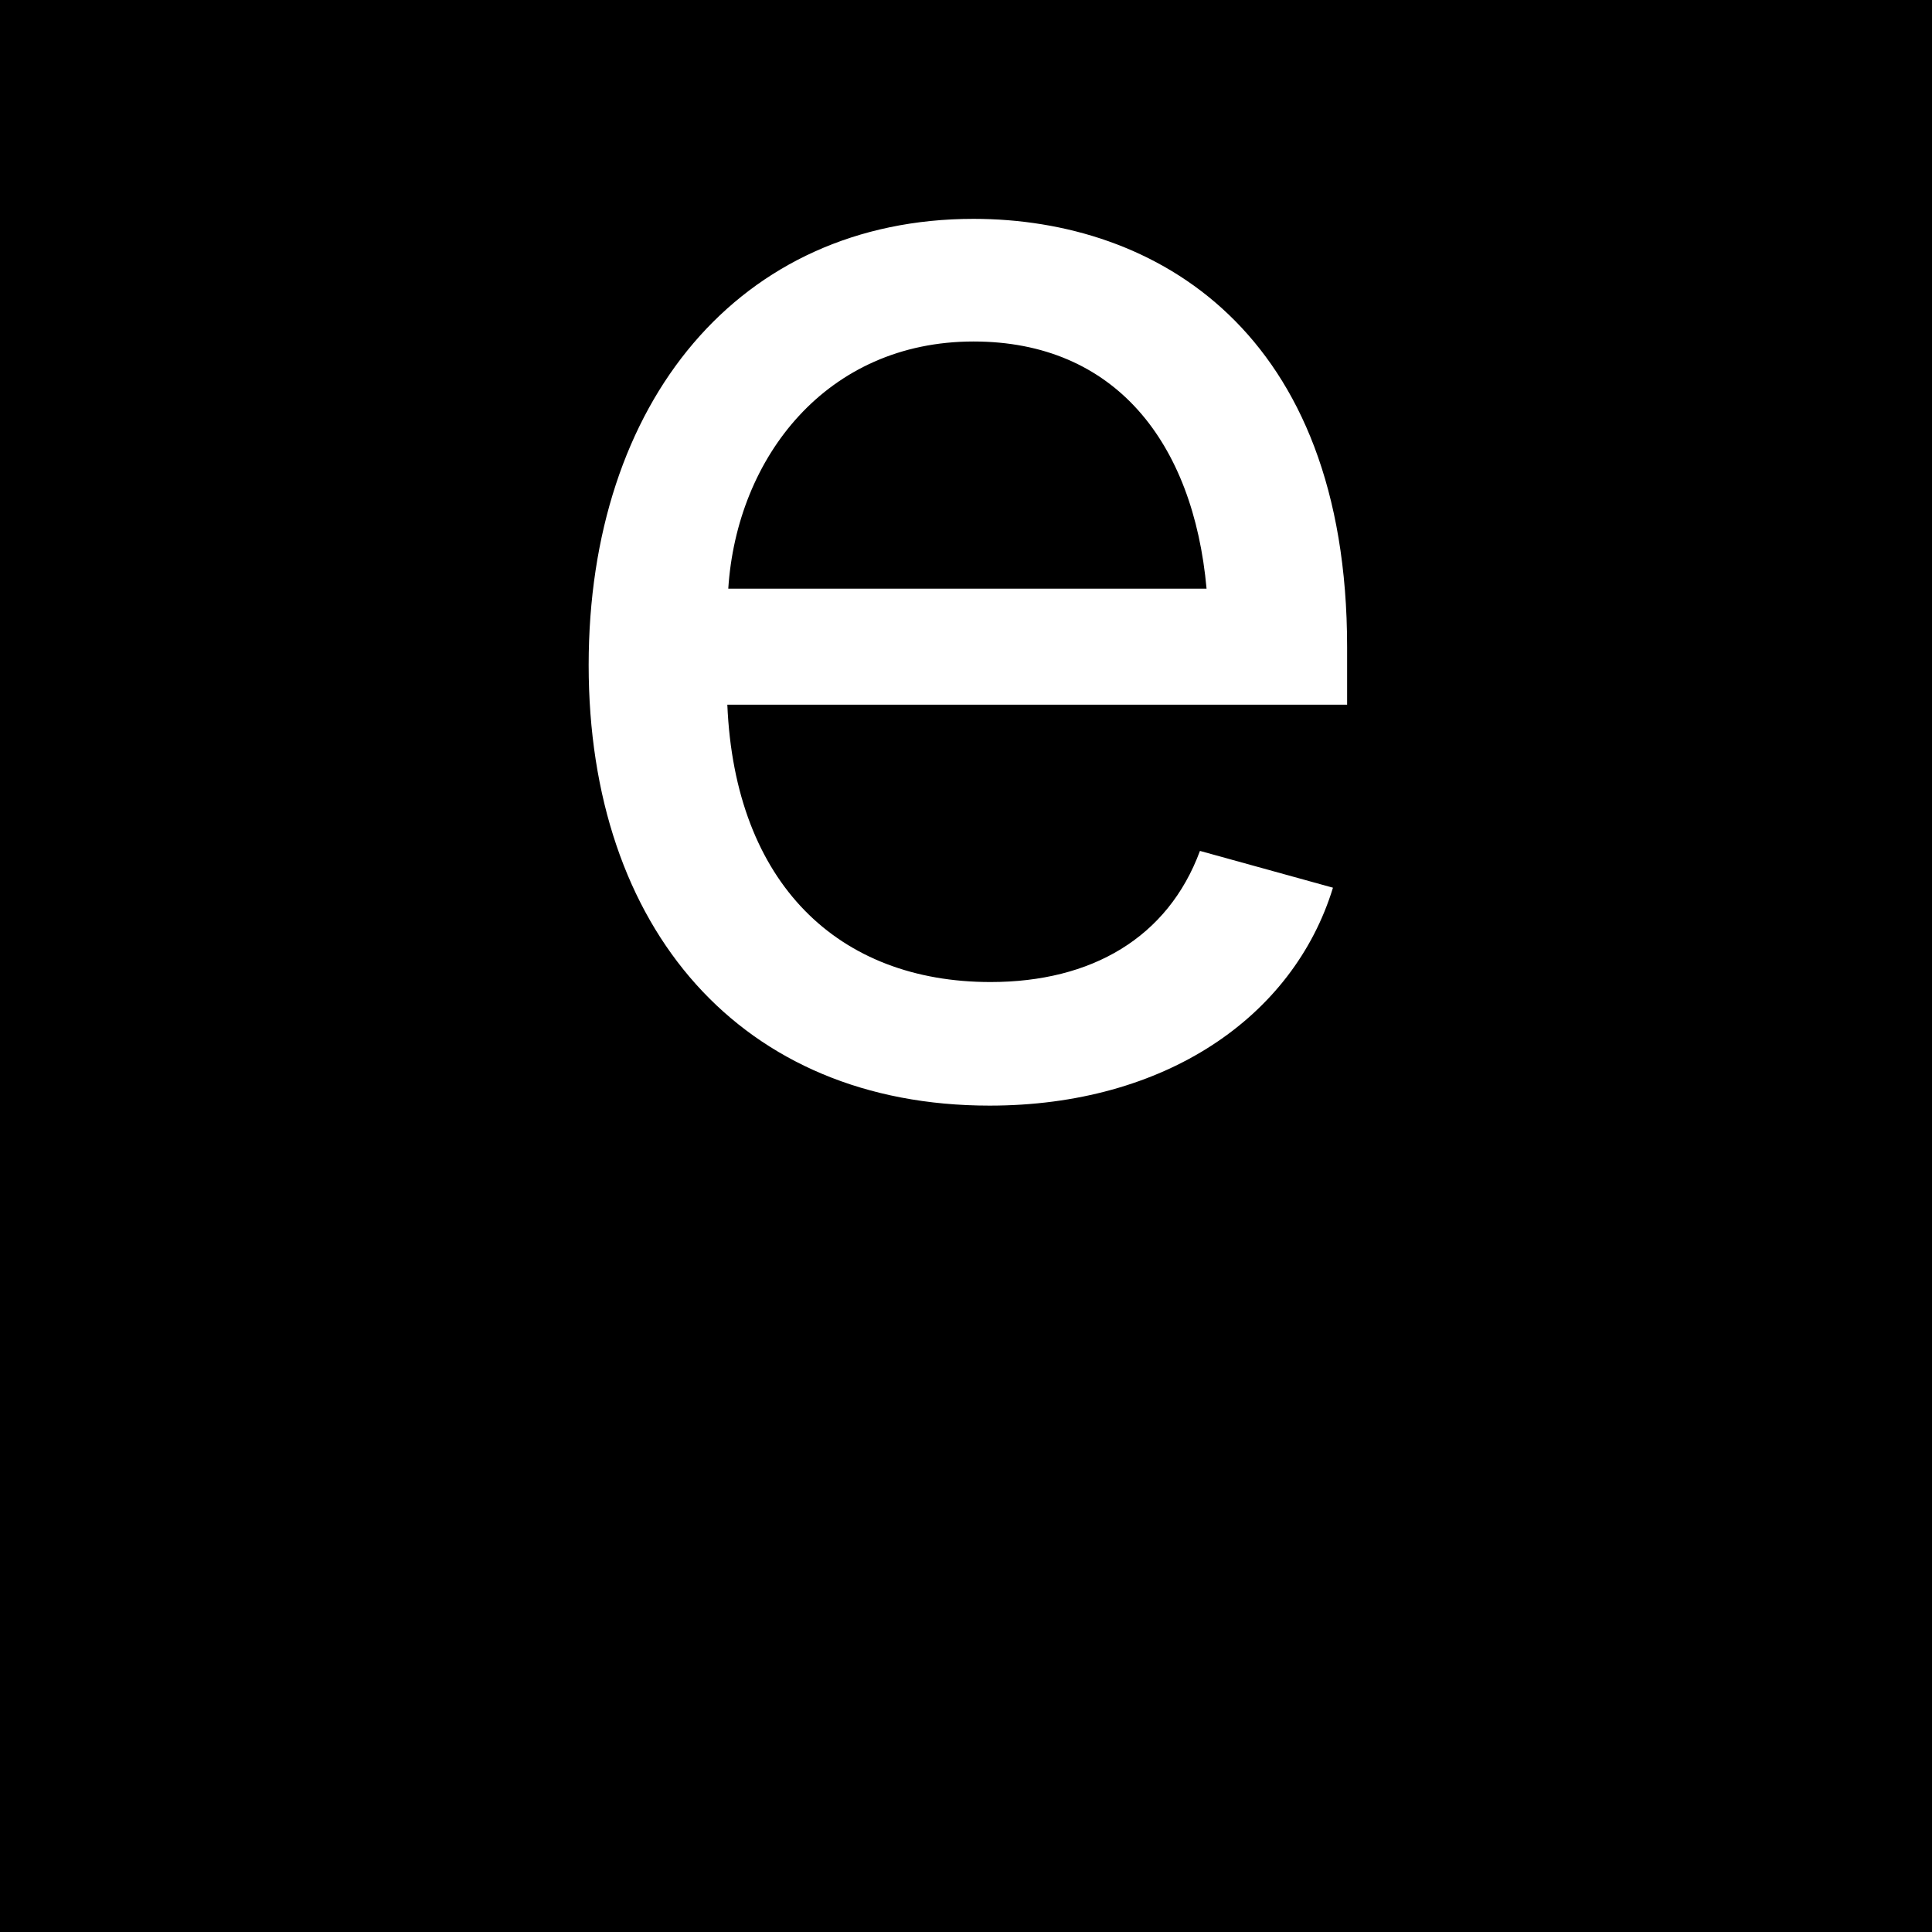
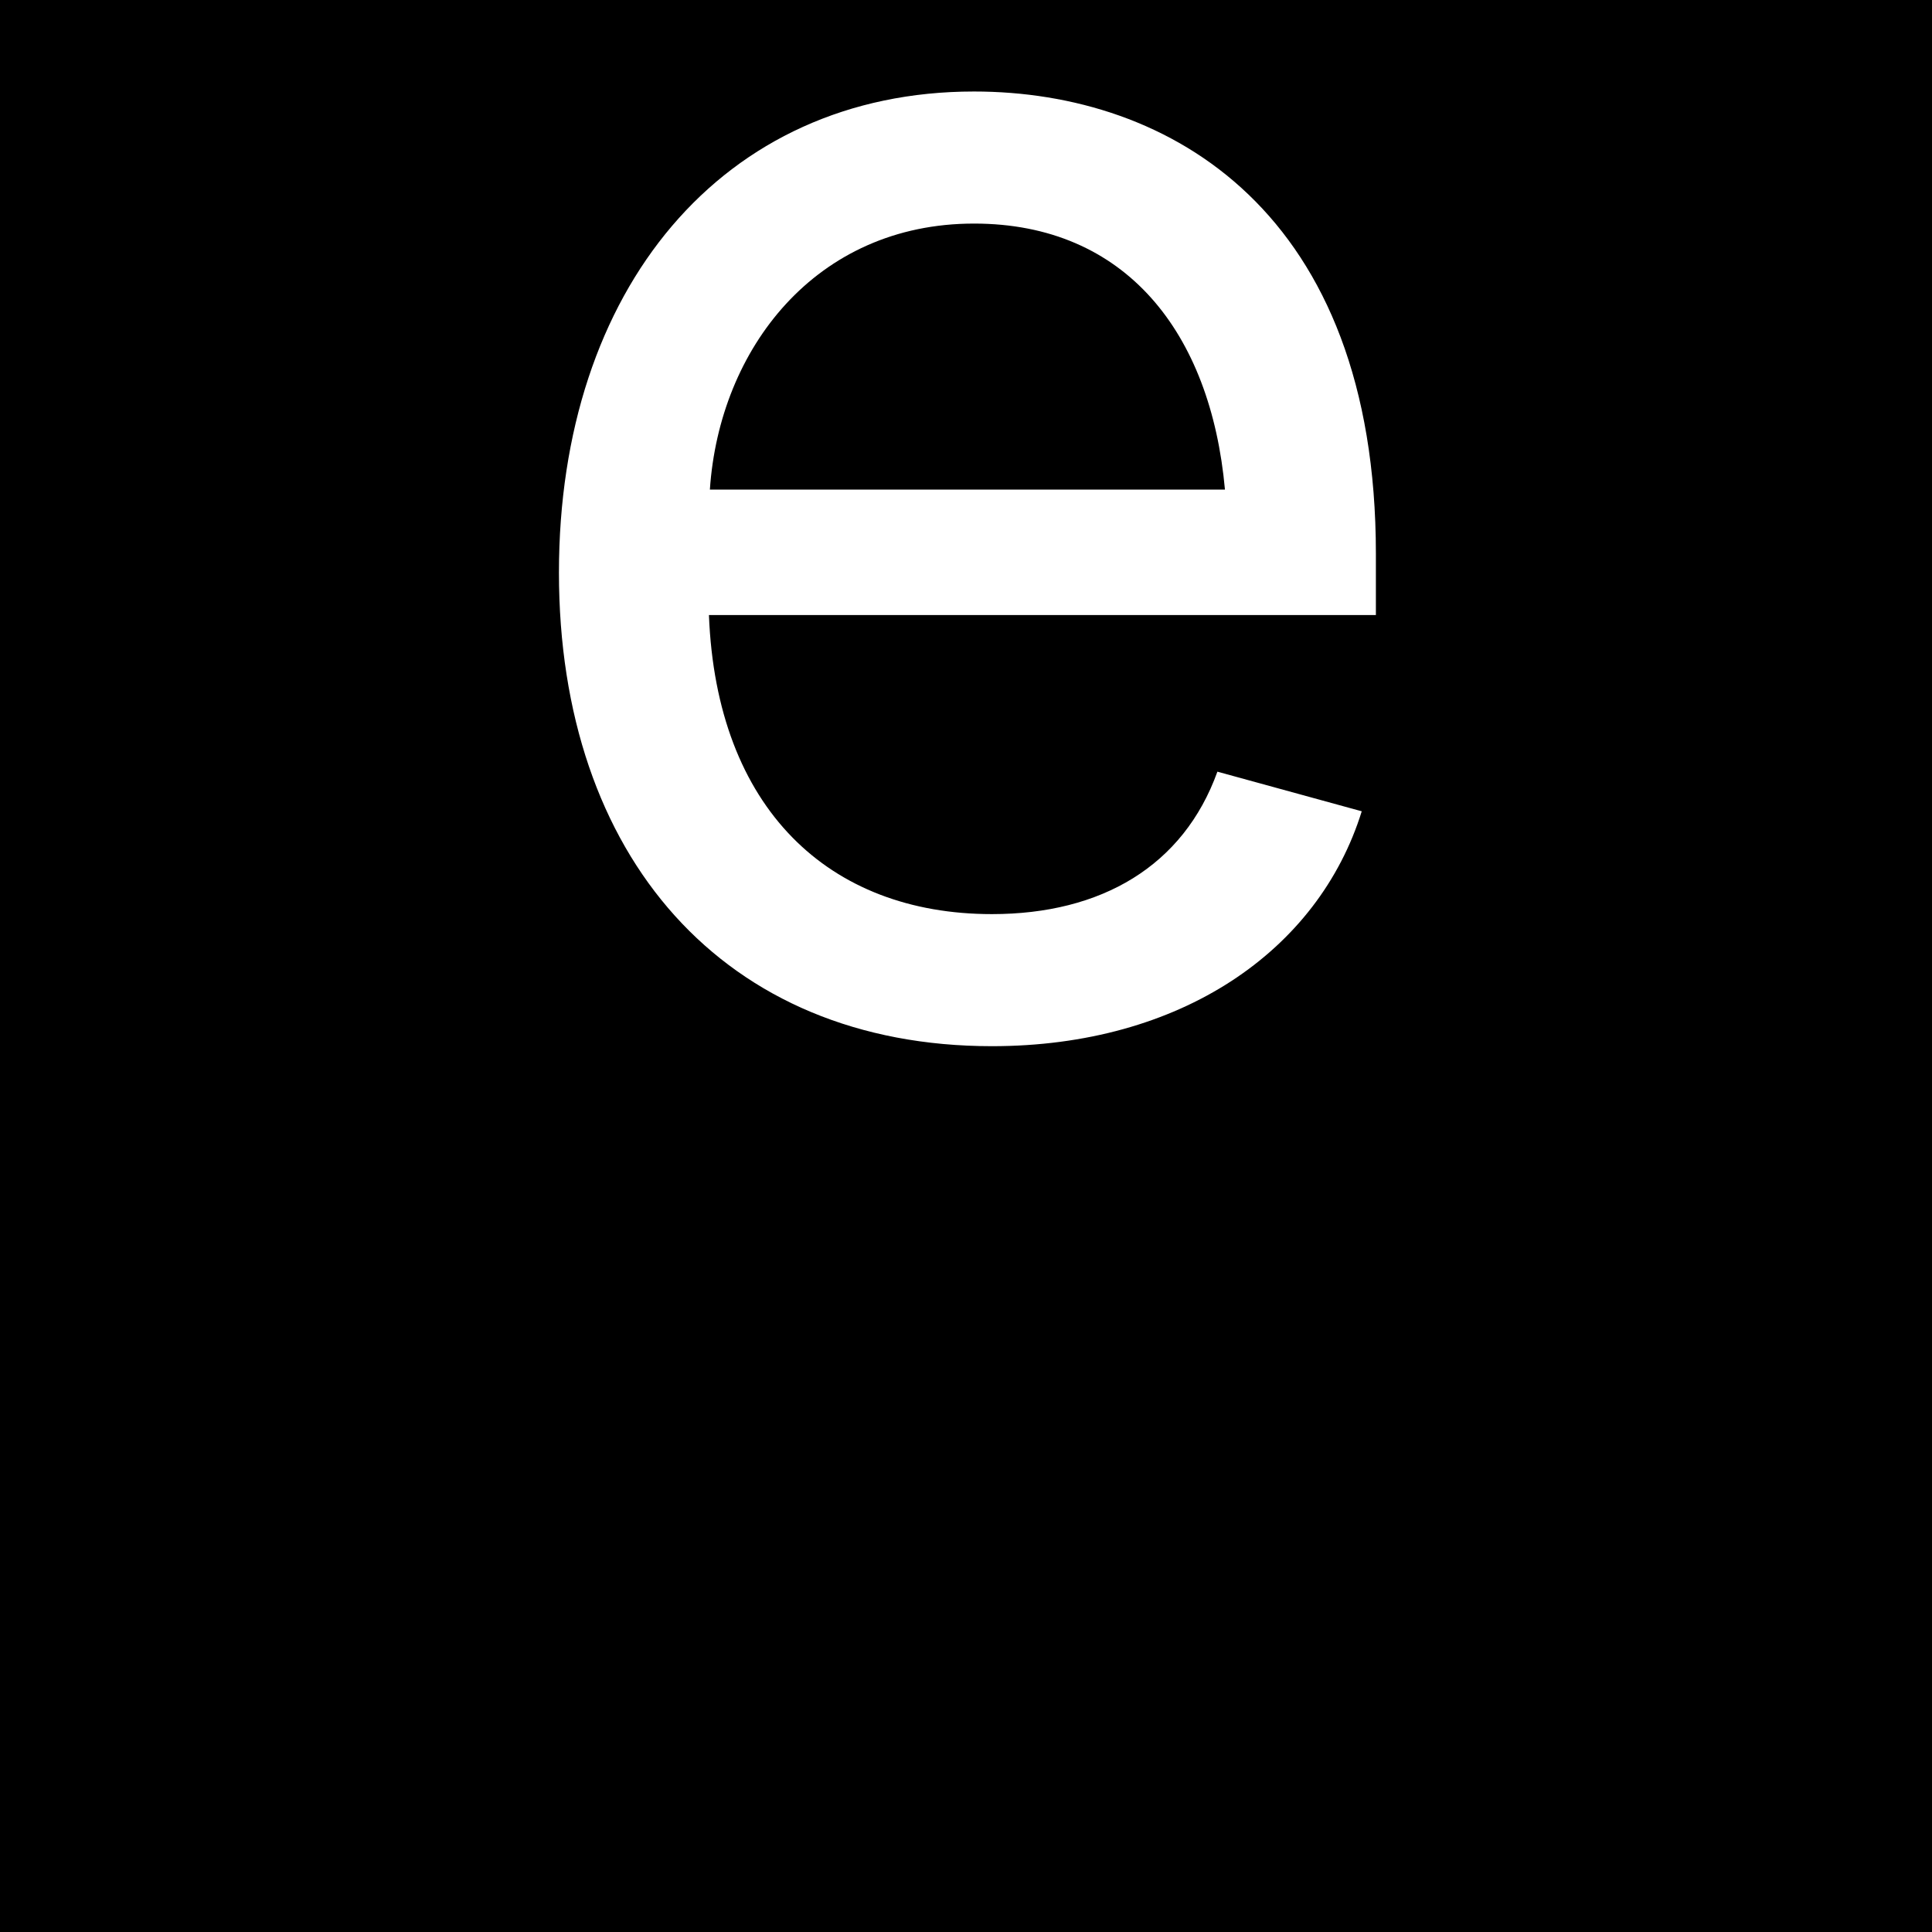
<svg xmlns="http://www.w3.org/2000/svg" width="32" height="32" viewBox="0 0 32 32">
  <rect width="32" height="32" fill="#000000" />
-   <text x="16" y="18" font-family="system-ui, -apple-system, sans-serif" font-size="26" font-weight="normal" text-anchor="middle" fill="#ffffff">e</text>
+   <text x="16" y="17" font-family="system-ui, -apple-system, sans-serif" font-size="28" font-weight="normal" text-anchor="middle" fill="#ffffff">e</text>
</svg>
